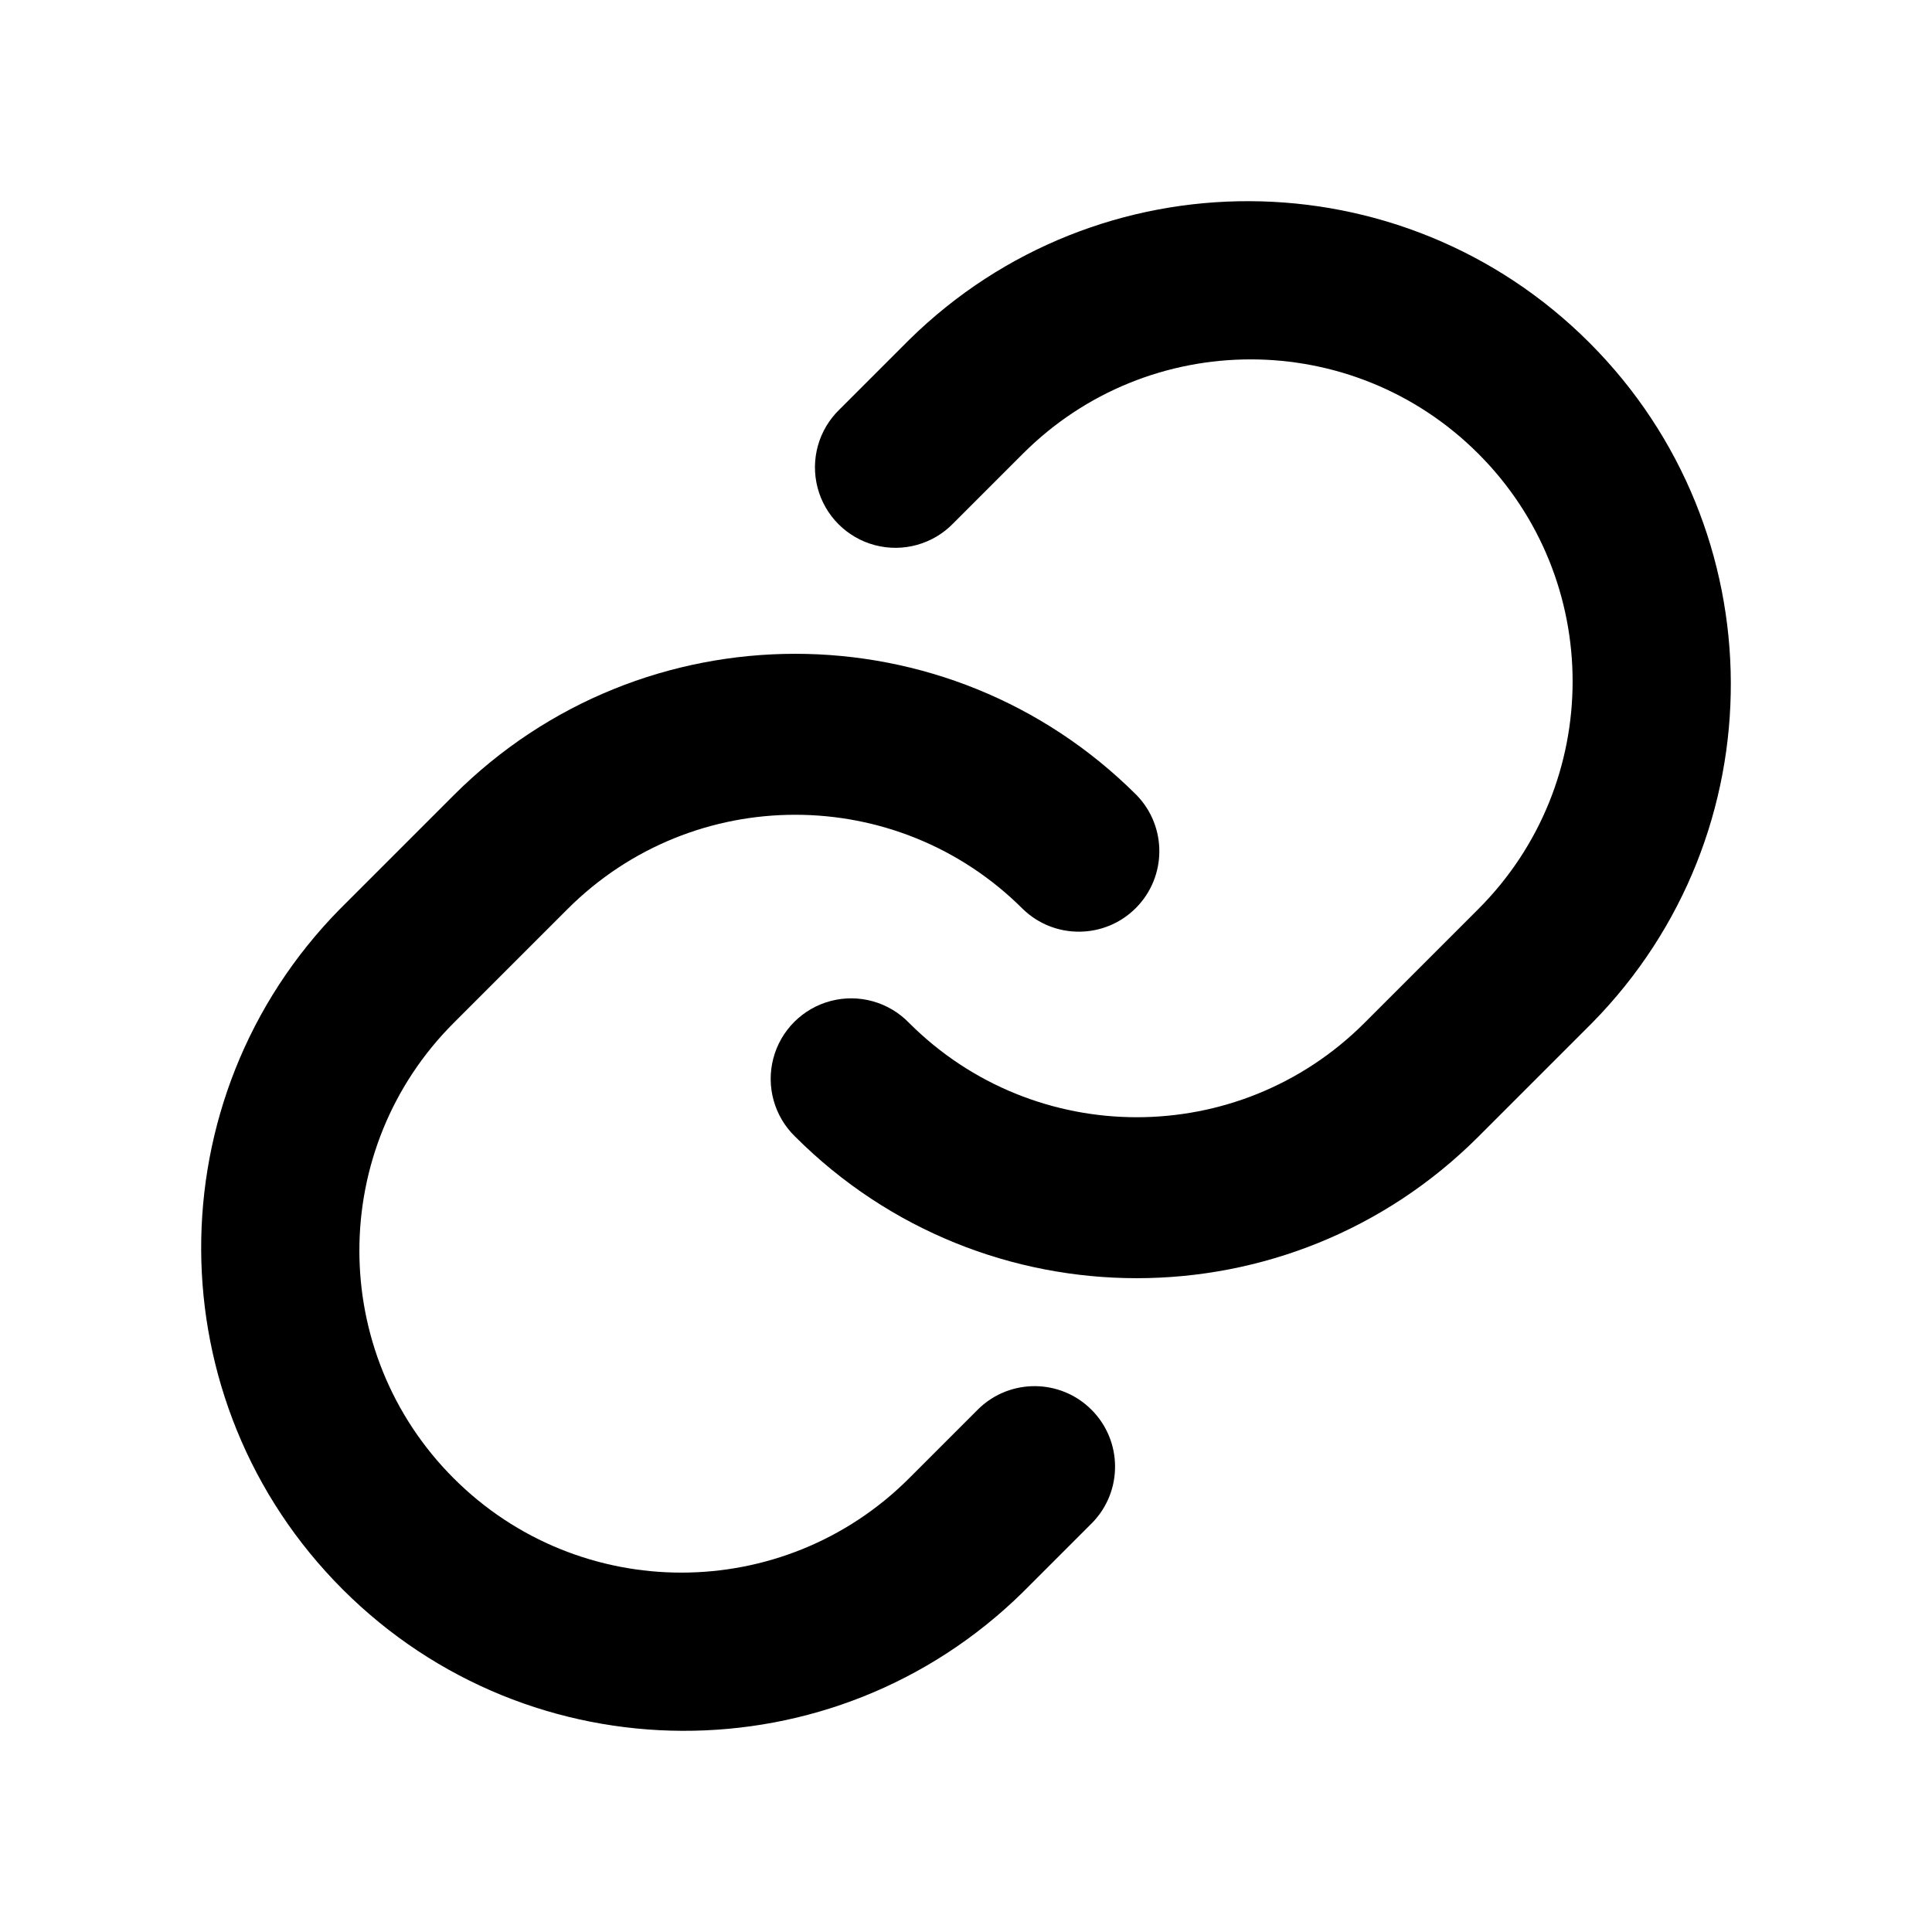
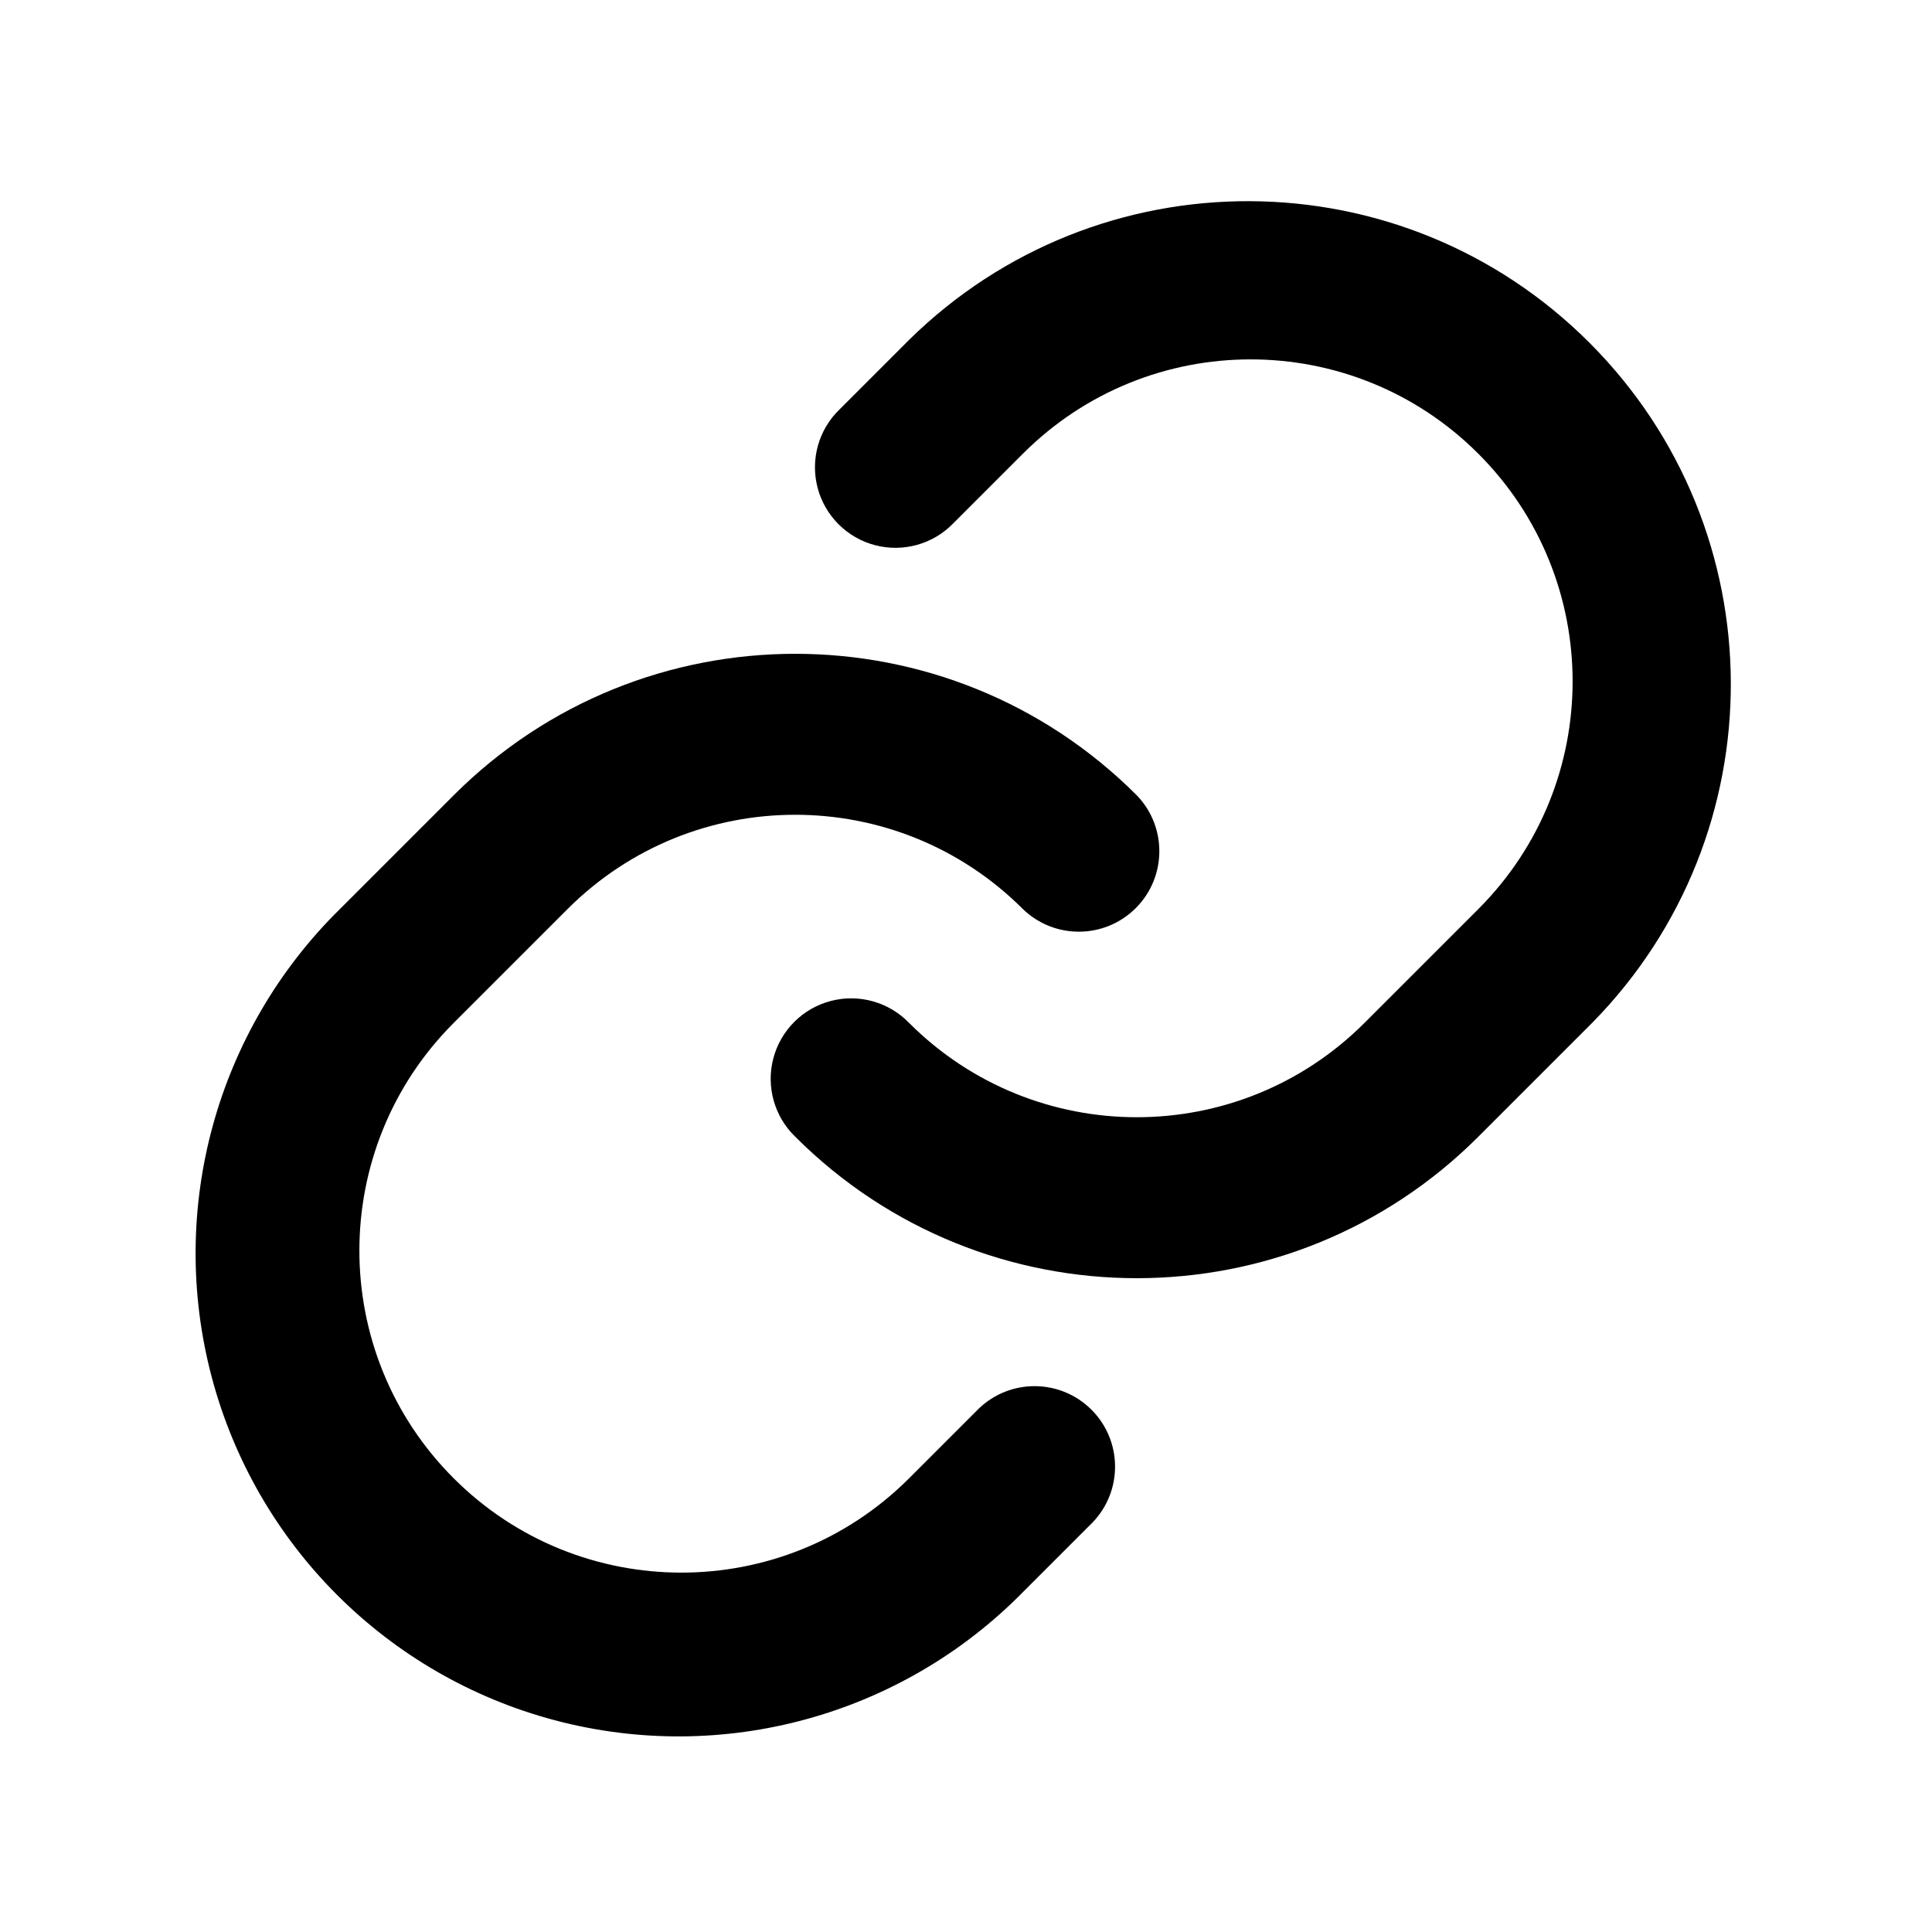
<svg xmlns="http://www.w3.org/2000/svg" width="24" height="24" fill="none" viewBox="0 0 24 24">
  <path fill="#000" d="M9.879 14.121a6 6 0 0 0 8.485 0l1.414-1.414a6 6 0 0 0-8.485-8.485l-.864.864A1 1 0 1 0 11.843 6.5l.864-.864a4 4 0 1 1 5.657 5.657l-1.414 1.414a4 4 0 0 1-5.657 0 1 1 0 1 0-1.414 1.414" />
-   <path fill="#000" d="M14.121 9.879a6 6 0 0 0-8.485 0l-1.414 1.414a6 6 0 0 0 8.485 8.485l.864-.864a1 1 0 0 0-1.414-1.414l-.864.864a4 4 0 0 1-5.657-5.657l1.414-1.414a4 4 0 0 1 5.657 0 1 1 0 0 0 1.414-1.414" />
+   <path fill="#000" d="M14.121 9.879a6 6 0 0 0-8.485 0l-1.414 1.414a6 6 0 1 0 8.485 8.485l.864-.864a1 1 0 0 0-1.414-1.414l-.864.864a4 4 0 0 1-5.657-5.657l1.414-1.414a4 4 0 0 1 5.657 0 1 1 0 0 0 1.414-1.414" />
</svg>
